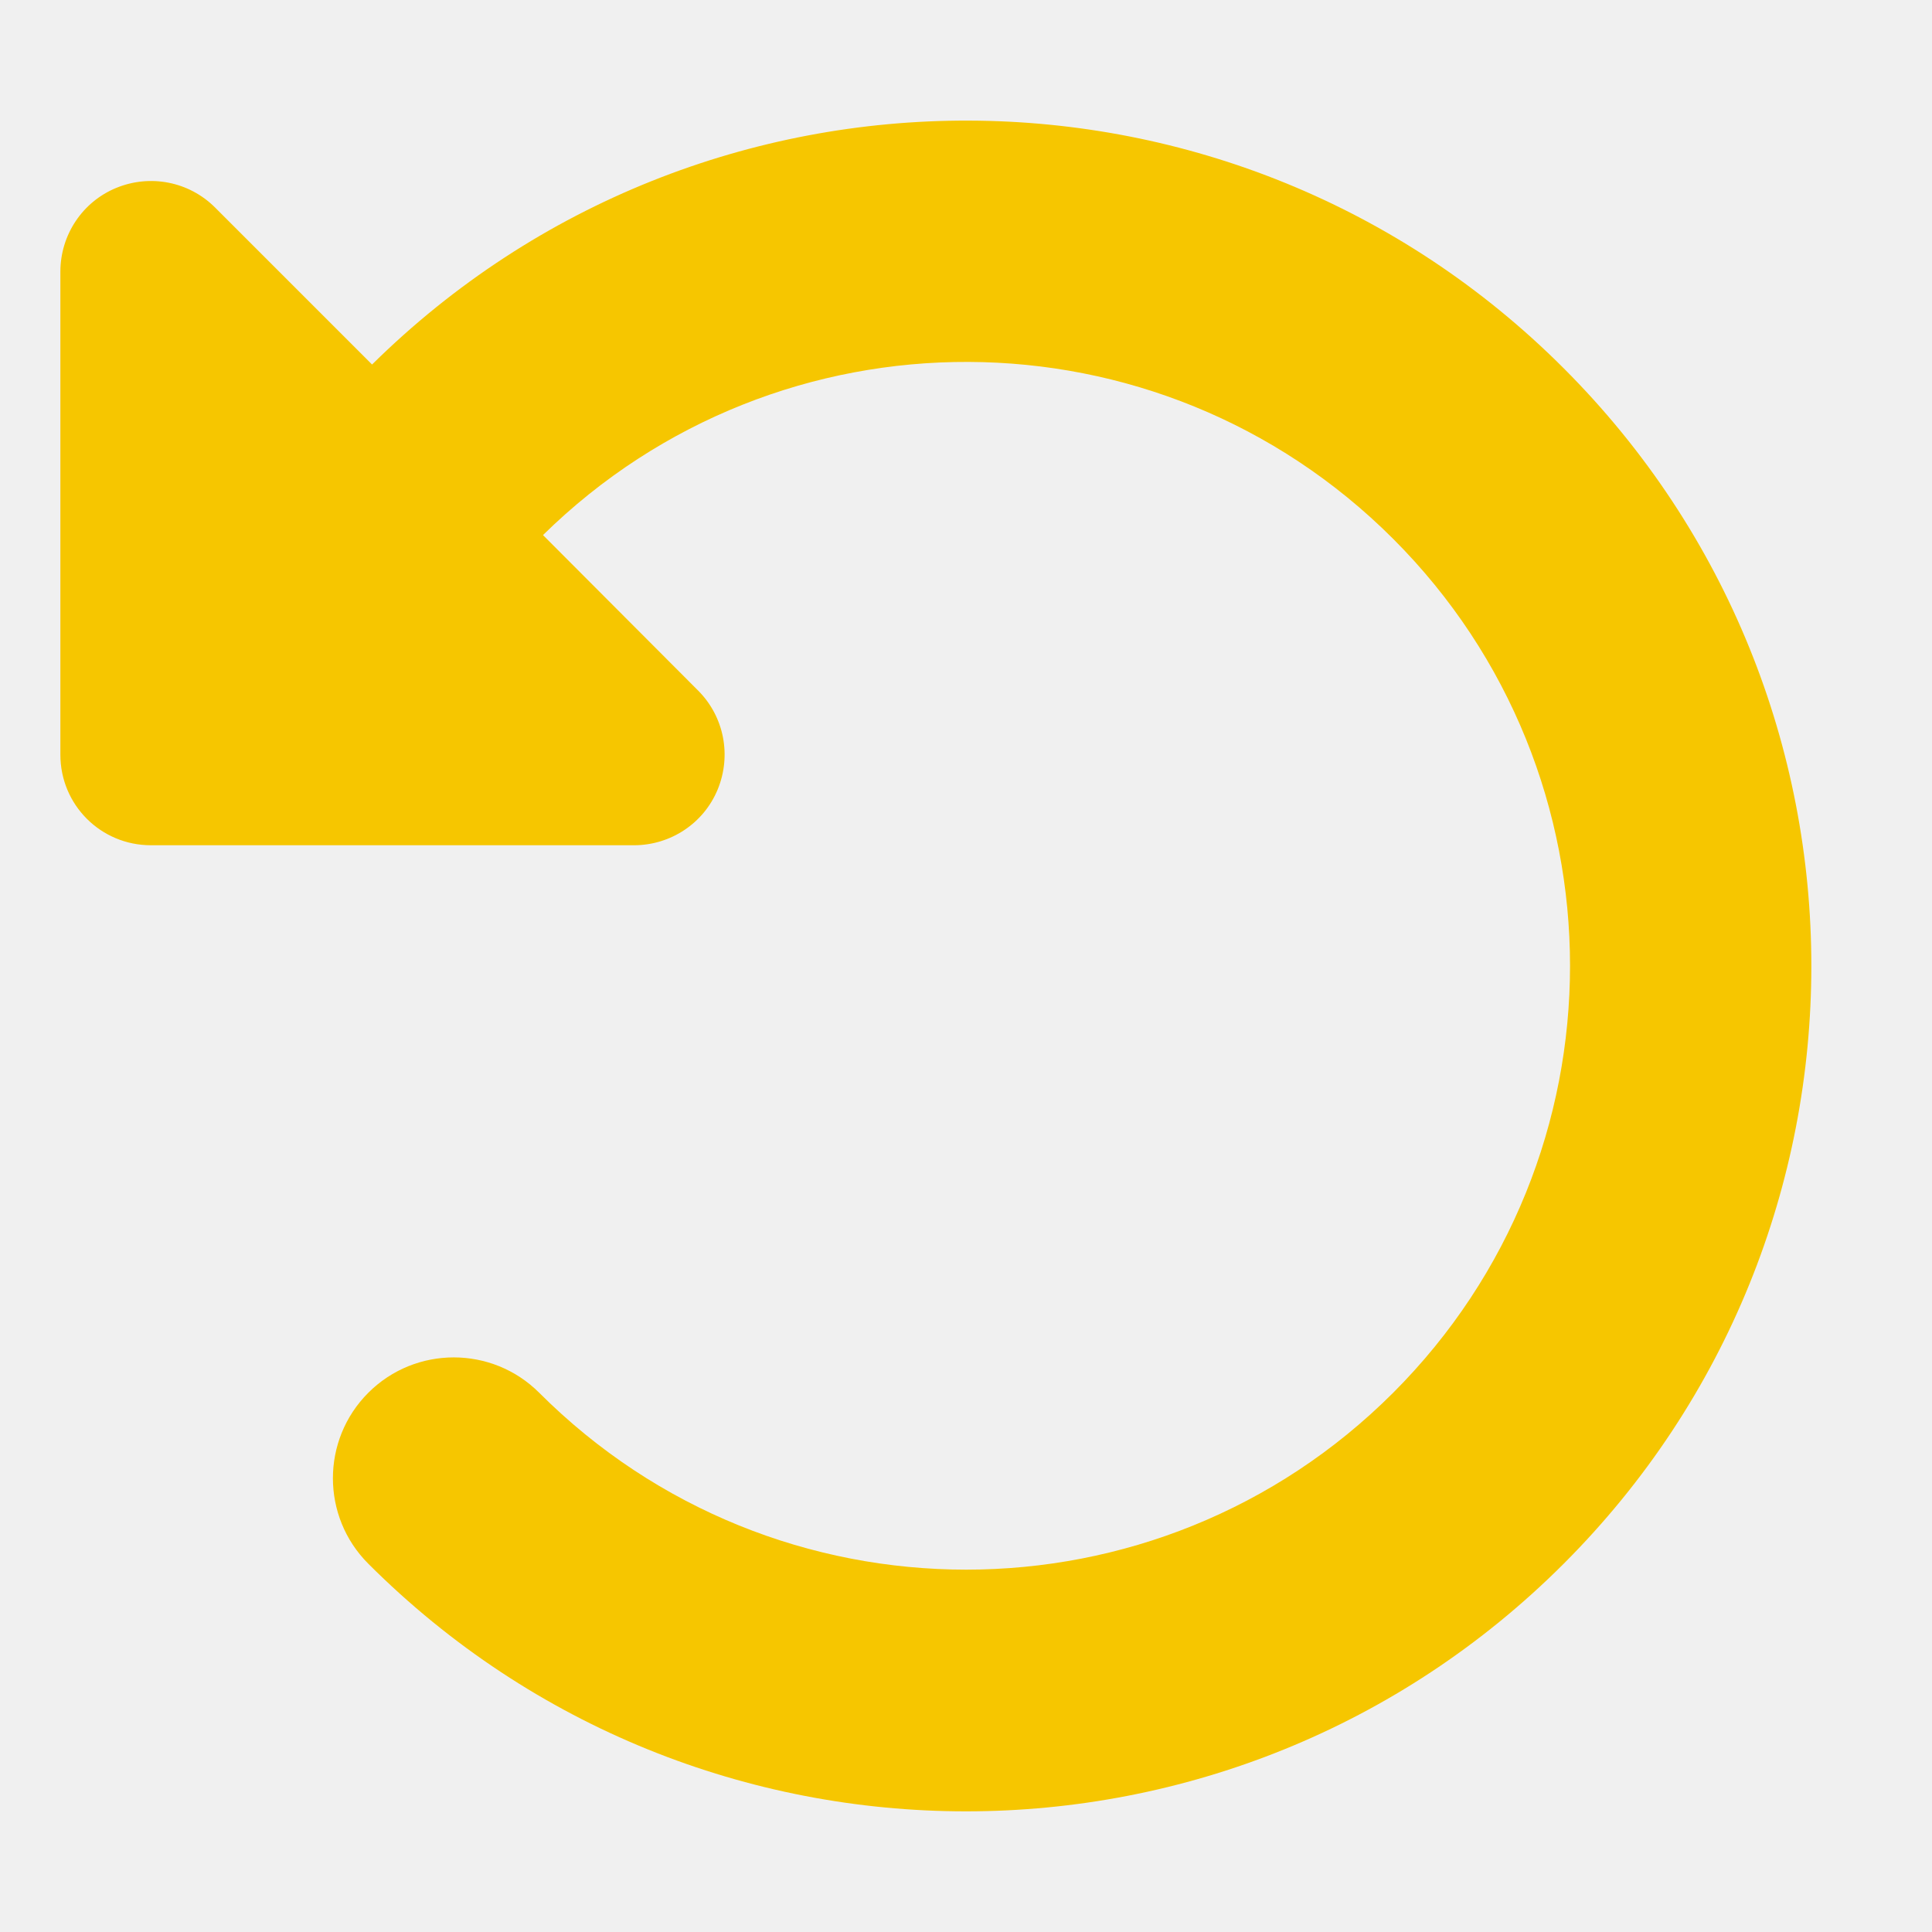
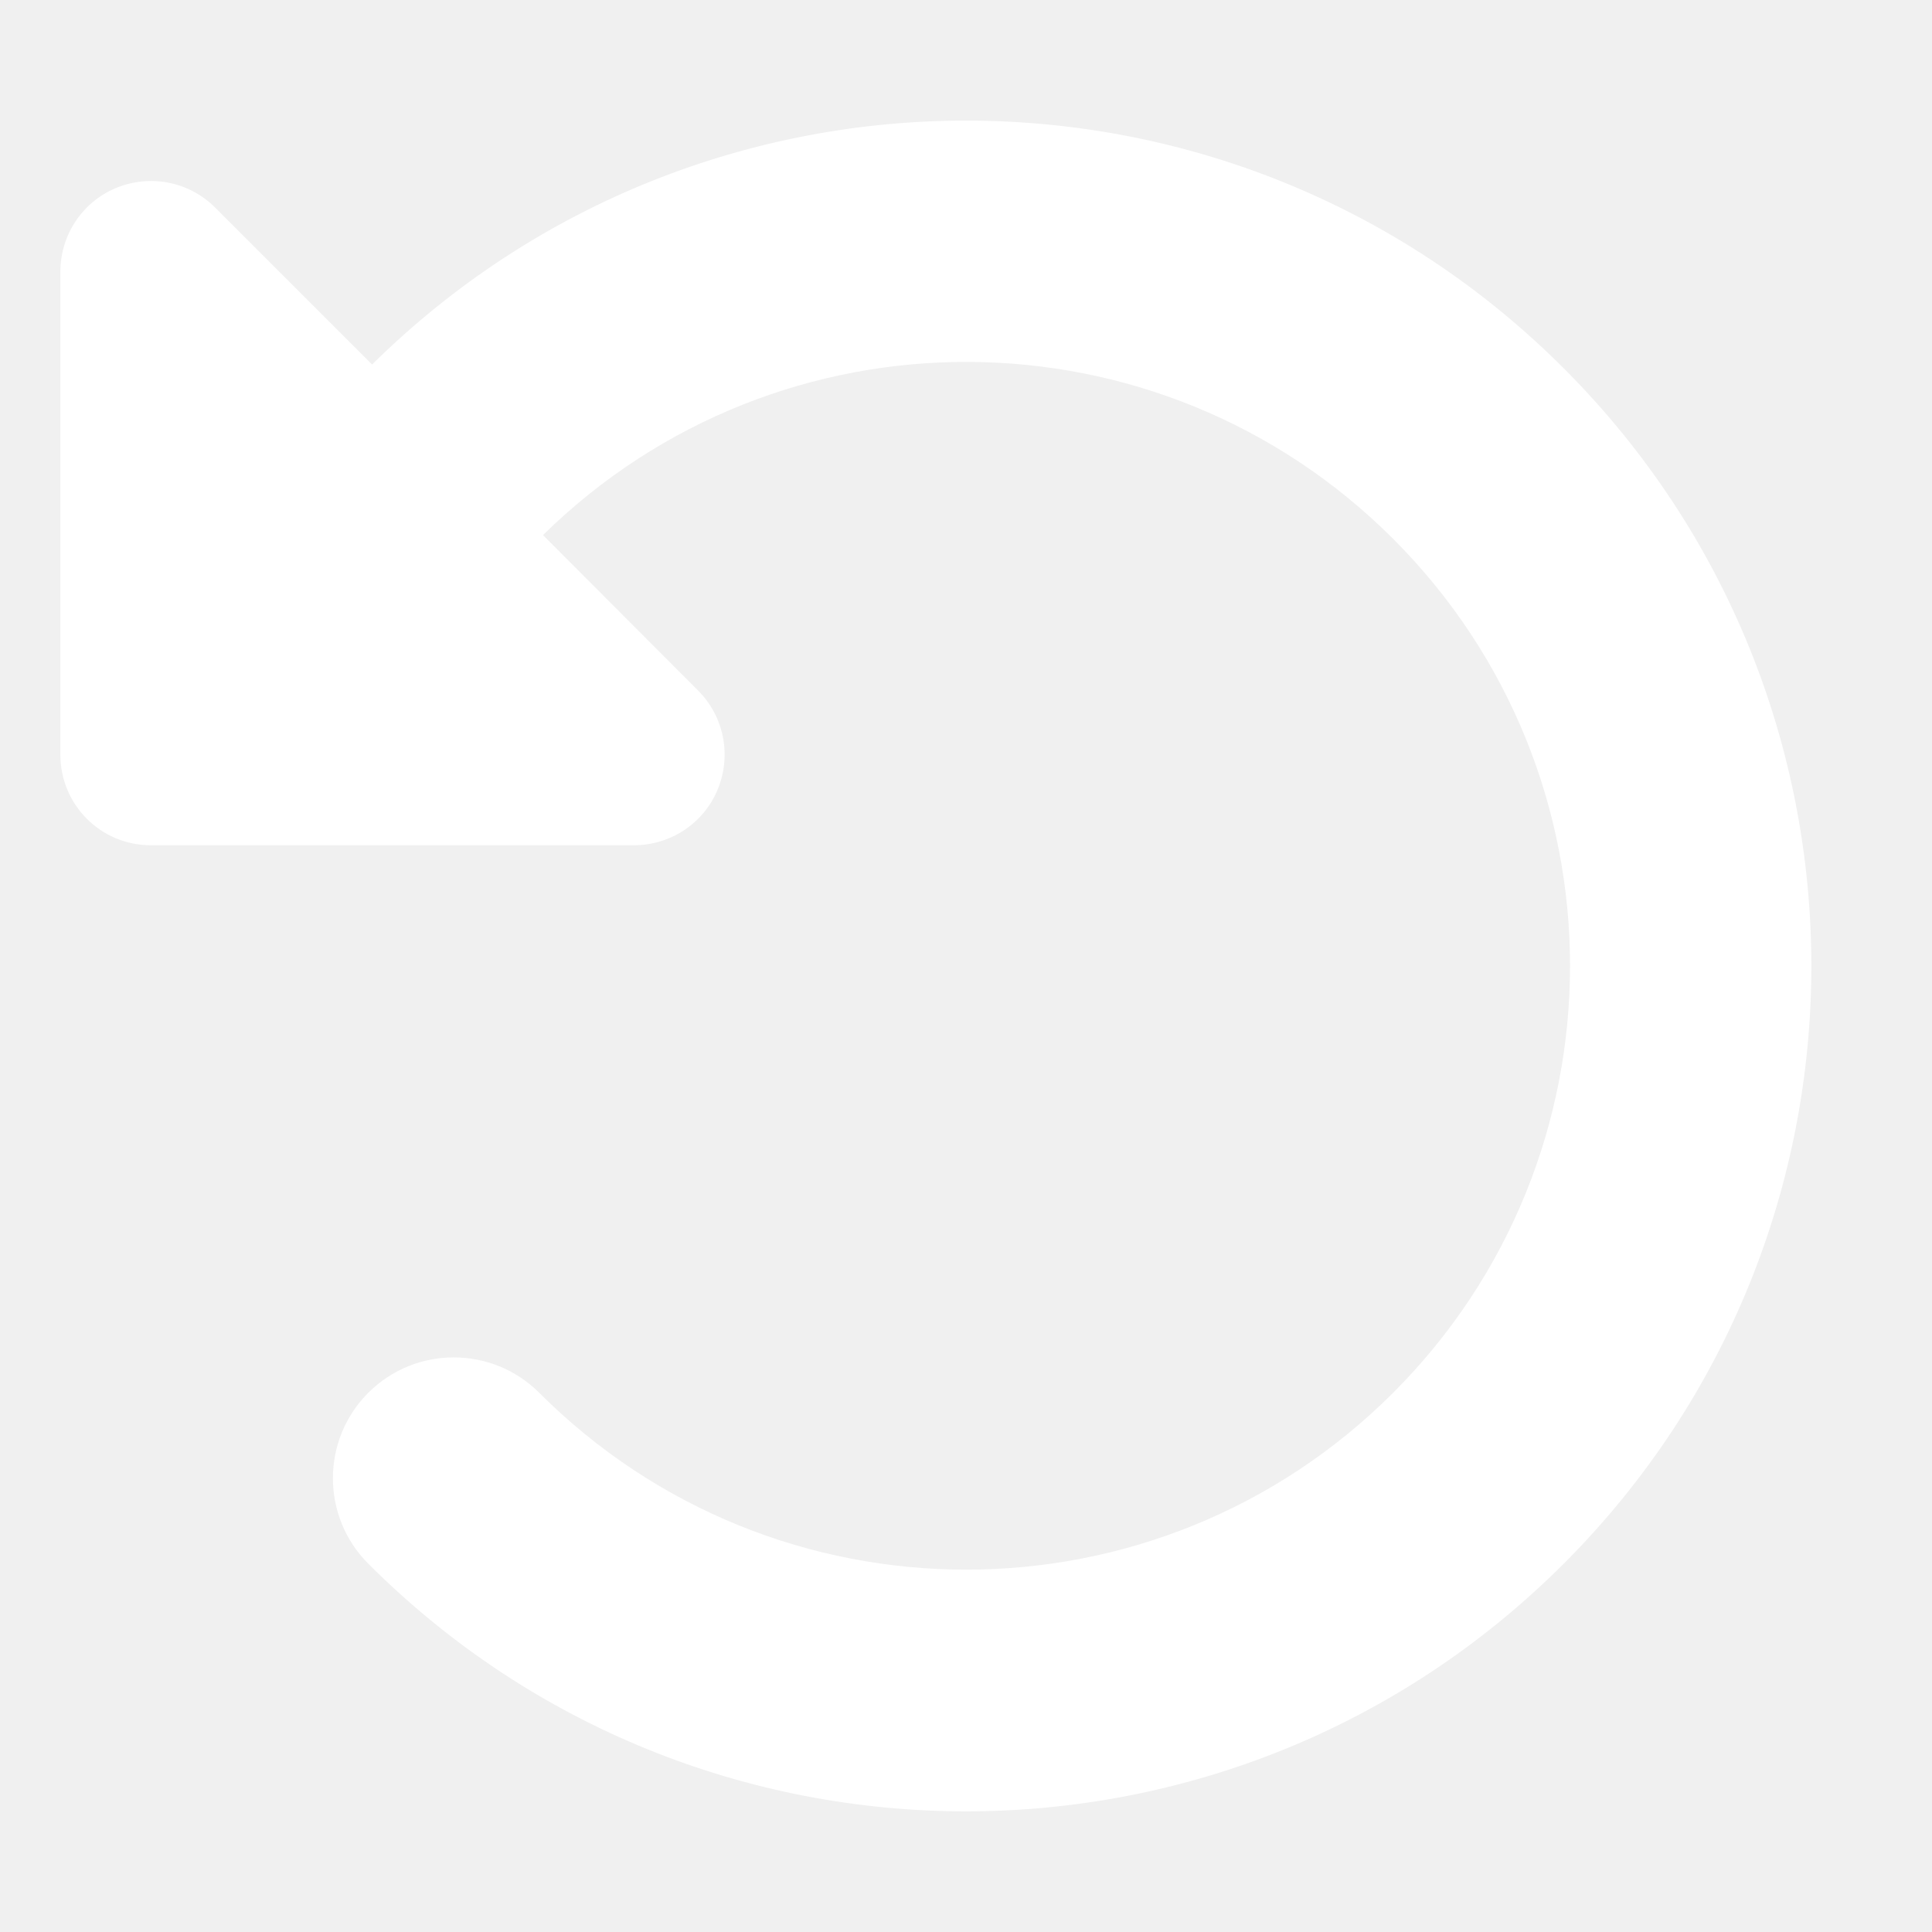
<svg xmlns="http://www.w3.org/2000/svg" viewBox="0 0 512 512">
-   <path d="M48.5 224L40 224c-13.3 0-24-10.7-24-24L16 72c0-9.7 5.8-18.5 14.8-22.2s19.3-1.7 26.2 5.2L98.6 96.6c87.6-86.5 228.7-86.2 315.8 1c87.5 87.5 87.5 229.3 0 316.8s-229.3 87.5-316.8 0c-12.5-12.5-12.5-32.8 0-45.3s32.8-12.5 45.3 0c62.5 62.5 163.8 62.5 226.3 0s62.5-163.8 0-226.3c-62.2-62.2-162.7-62.5-225.3-1L185 183c6.9 6.9 8.9 17.2 5.2 26.2s-12.5 14.8-22.2 14.8L48.5 224z" fill="#f6c600" />
+   <path d="M48.5 224L40 224c-13.3 0-24-10.7-24-24L16 72c0-9.7 5.8-18.5 14.8-22.2s19.3-1.7 26.2 5.2L98.6 96.6c87.6-86.5 228.7-86.2 315.8 1c87.5 87.5 87.5 229.3 0 316.8s-229.3 87.5-316.8 0c-12.5-12.5-12.5-32.8 0-45.3s32.8-12.5 45.3 0c62.5 62.5 163.8 62.5 226.3 0s62.5-163.8 0-226.3c-62.2-62.2-162.7-62.5-225.3-1L185 183c6.9 6.9 8.9 17.2 5.2 26.2s-12.5 14.8-22.2 14.8L48.5 224z" fill="#ffffff" />
</svg>
